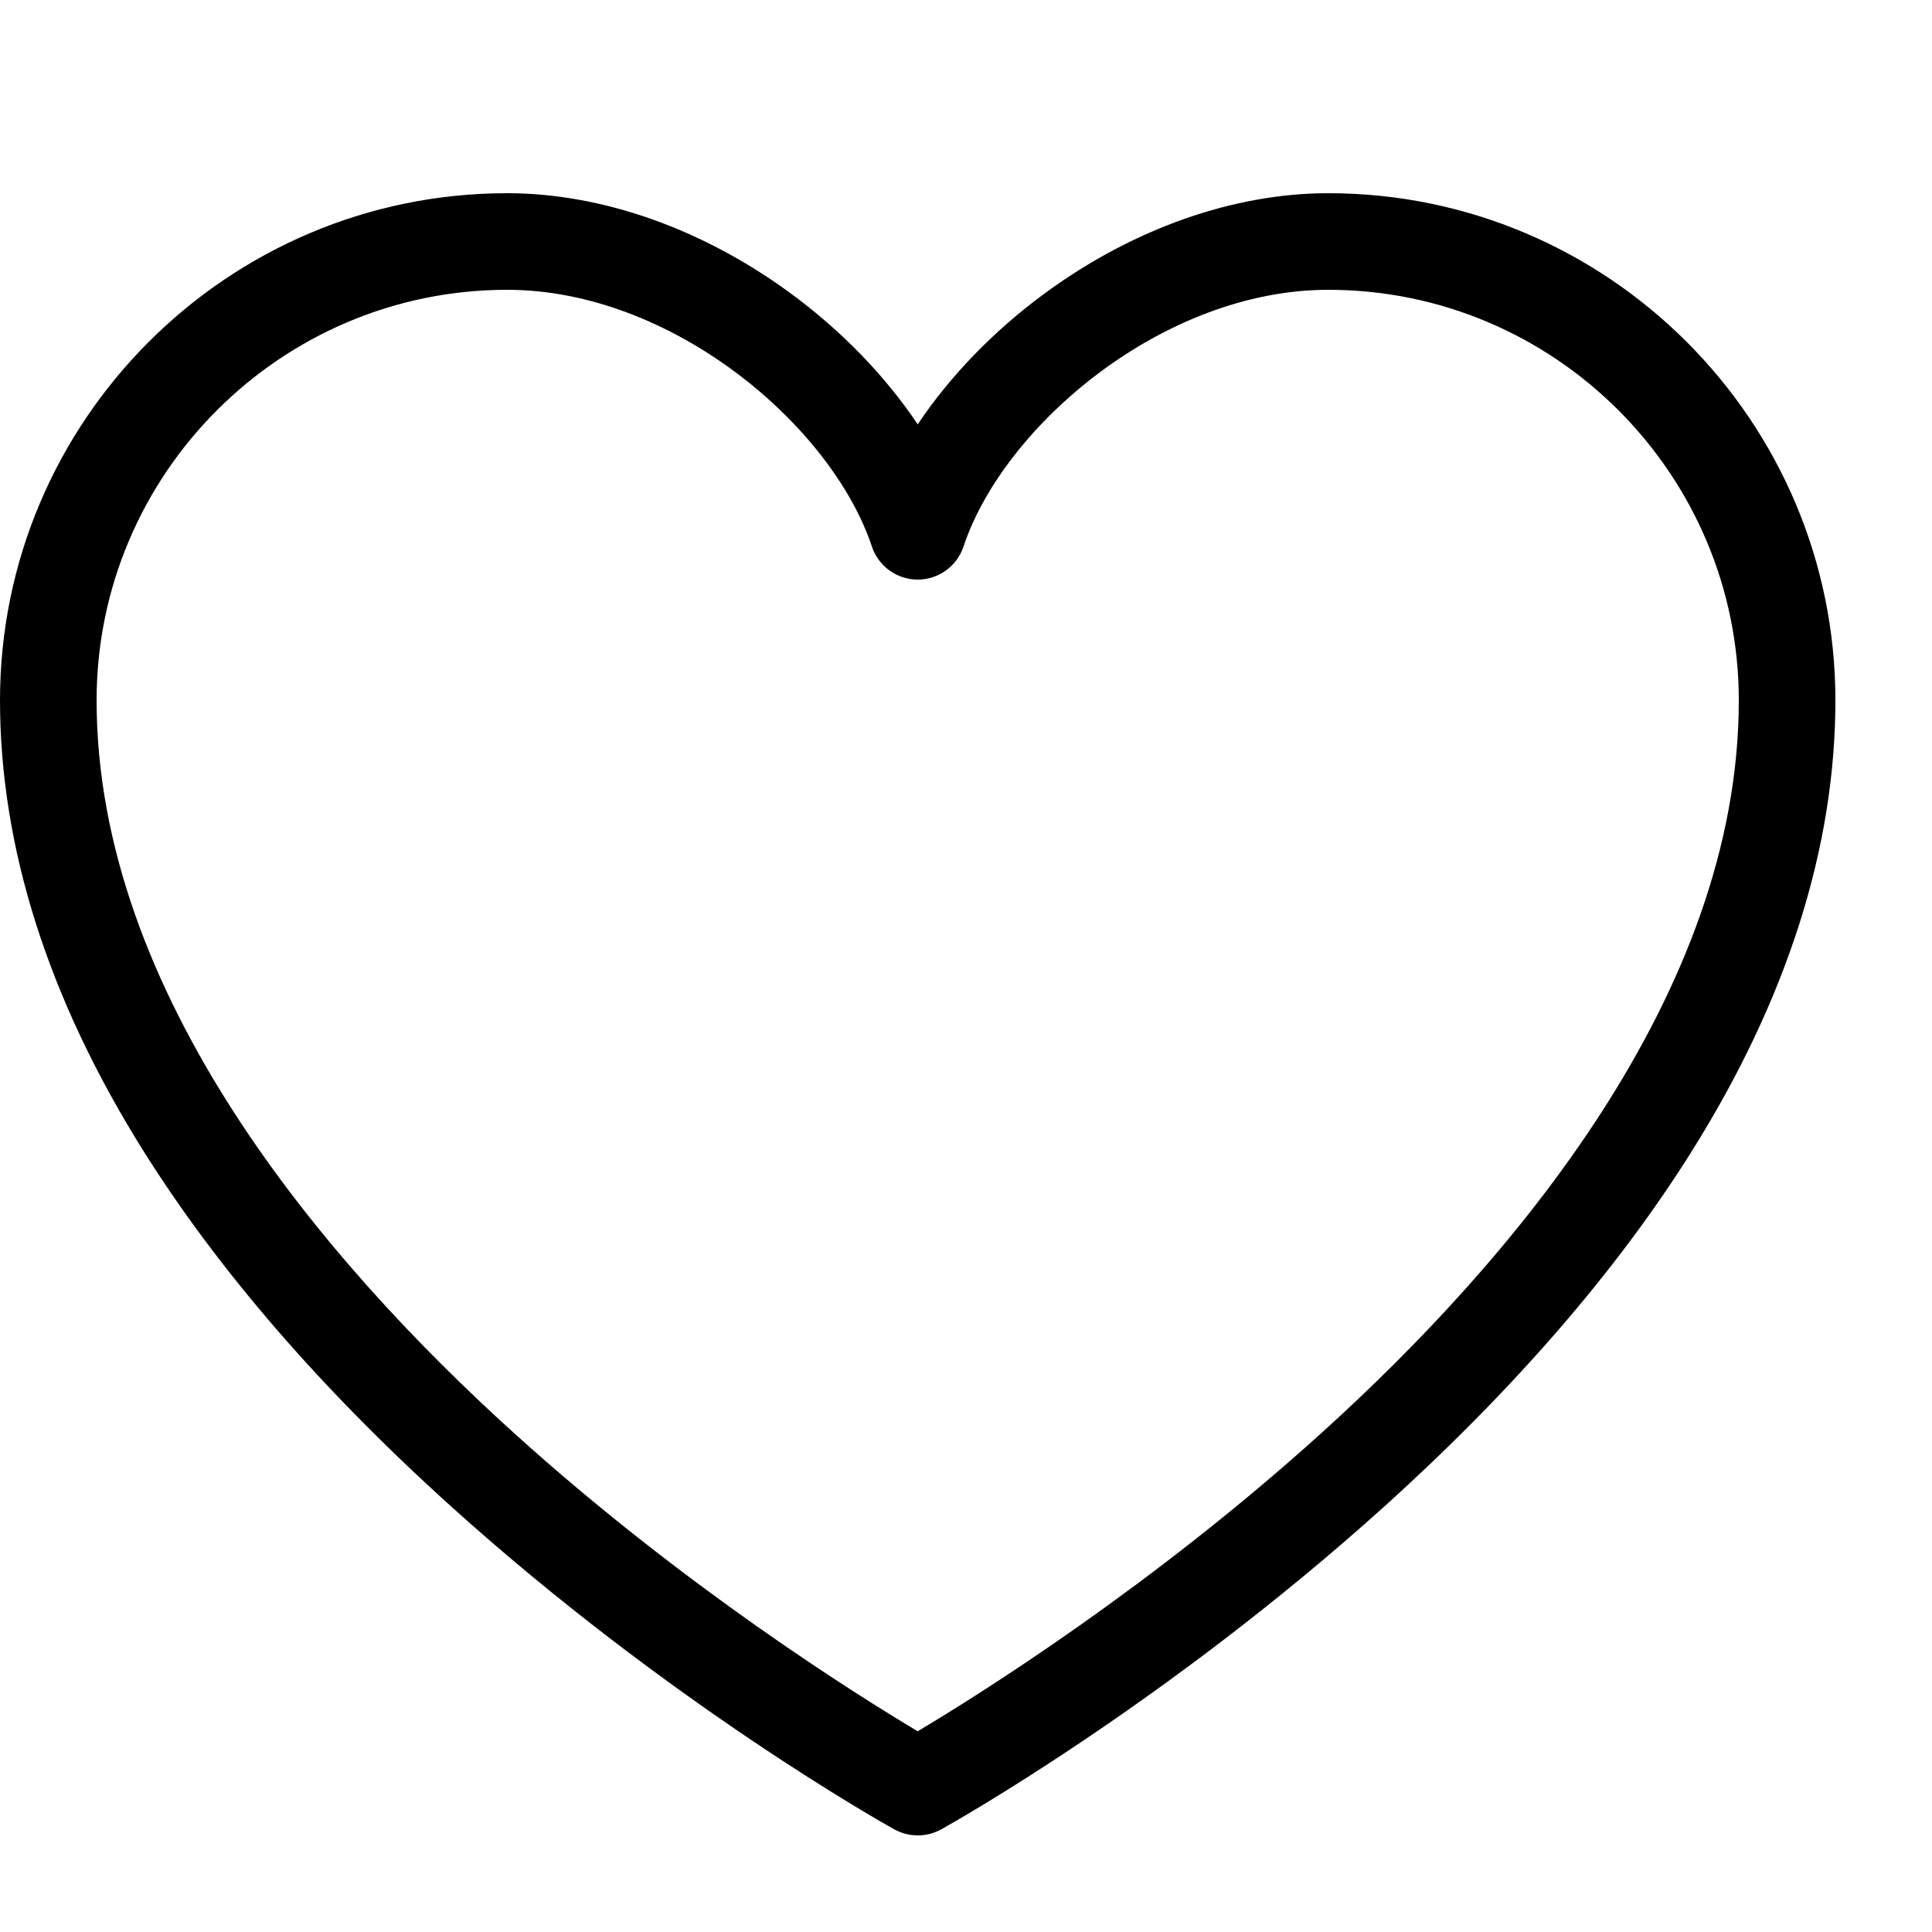
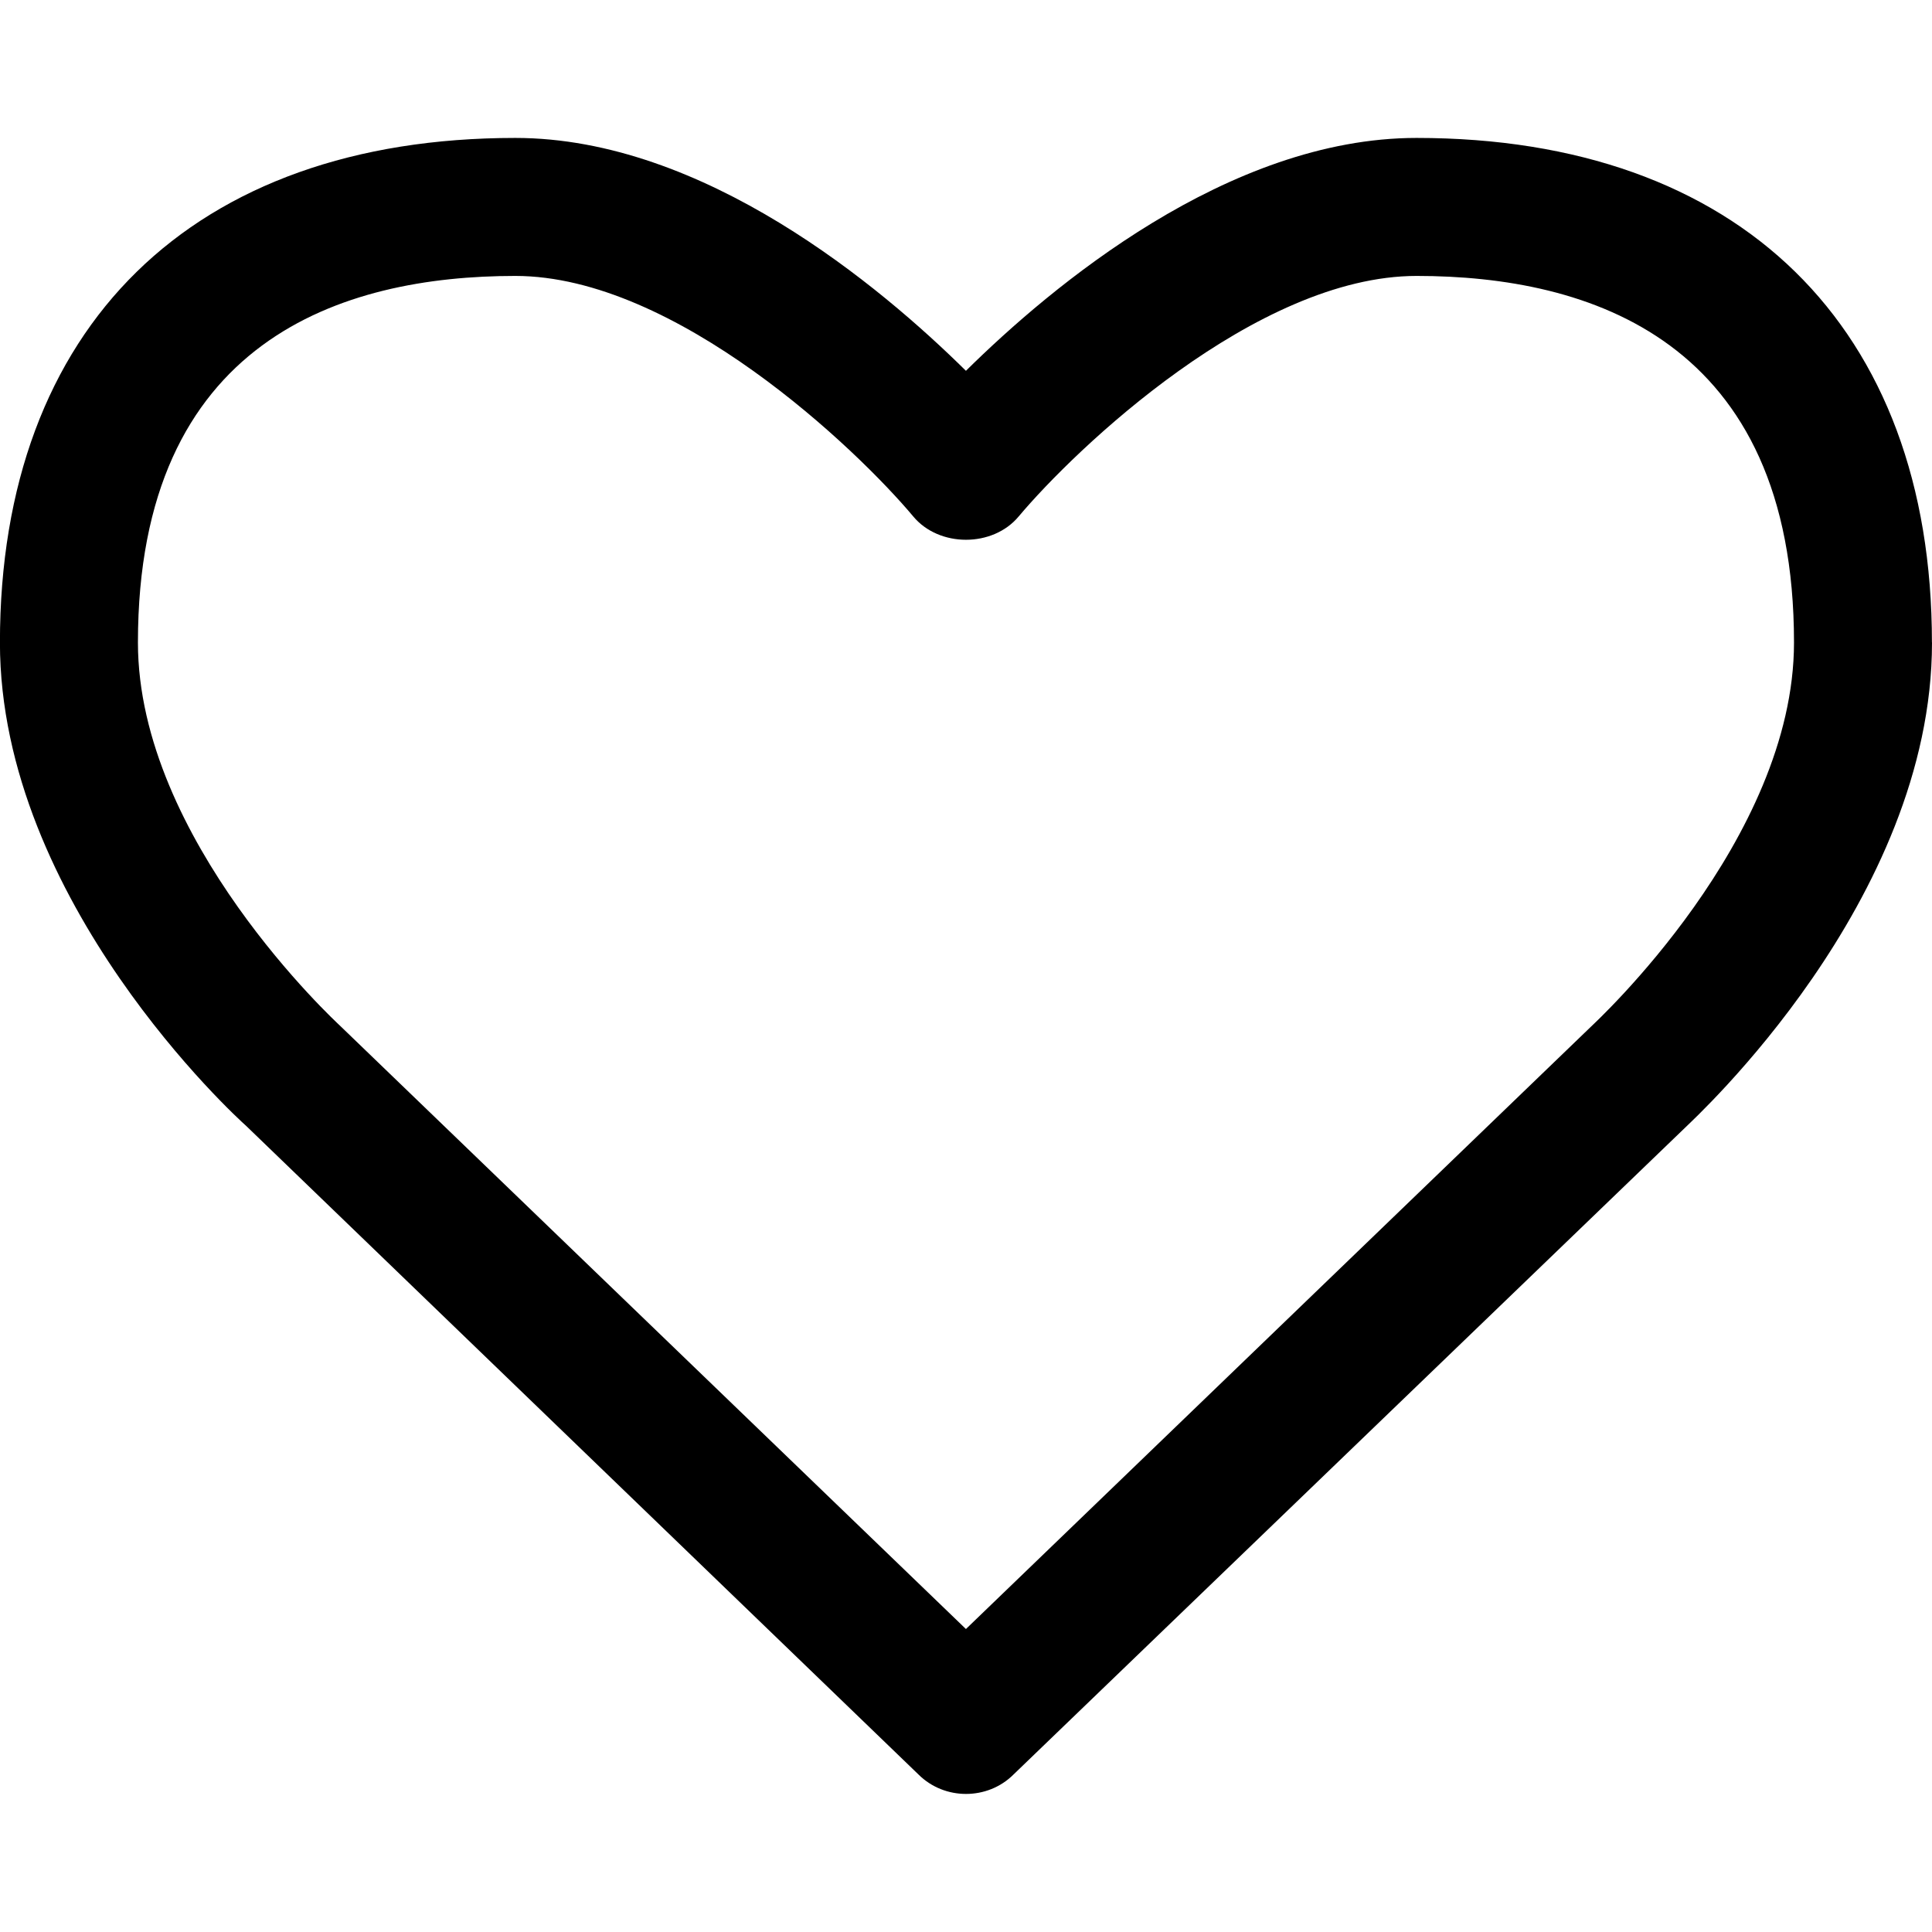
- <svg xmlns="http://www.w3.org/2000/svg" version="1.1" width="20" height="20" viewBox="0 0 20 20">
-   <path fill="#000000" d="M9.5 19c-0.084 0-0.167-0.021-0.243-0.063-0.094-0.052-2.326-1.301-4.592-3.347-1.341-1.21-2.411-2.448-3.183-3.68-0.984-1.571-1.482-3.139-1.482-4.66 0-2.895 2.355-5.25 5.25-5.25 0.98 0 2.021 0.367 2.931 1.034 0.532 0.39 0.985 0.86 1.319 1.359 0.334-0.499 0.787-0.969 1.319-1.359 0.91-0.667 1.951-1.034 2.931-1.034 2.895 0 5.25 2.355 5.25 5.25 0 1.521-0.499 3.089-1.482 4.66-0.771 1.232-1.842 2.47-3.182 3.68-2.266 2.046-4.498 3.295-4.592 3.347-0.076 0.042-0.159 0.063-0.243 0.063zM5.25 3c-2.343 0-4.25 1.907-4.25 4.25 0 3.040 2.35 5.802 4.321 7.585 1.76 1.592 3.544 2.708 4.179 3.087 0.635-0.379 2.419-1.495 4.179-3.087 1.971-1.782 4.321-4.545 4.321-7.585 0-2.343-1.907-4.25-4.25-4.25-1.703 0-3.357 1.401-3.776 2.658-0.068 0.204-0.259 0.342-0.474 0.342s-0.406-0.138-0.474-0.342c-0.419-1.257-2.073-2.658-3.776-2.658z" />
+ <svg xmlns="http://www.w3.org/2000/svg" version="1.1" width="28" height="28" viewBox="0 0 28 28">
+   <path d="M26 9.312c0-4.391-2.969-5.313-5.469-5.313-2.328 0-4.953 2.516-5.766 3.484-0.375 0.453-1.156 0.453-1.531 0-0.812-0.969-3.437-3.484-5.766-3.484-2.5 0-5.469 0.922-5.469 5.313 0 2.859 2.891 5.516 2.922 5.547l9.078 8.75 9.063-8.734c0.047-0.047 2.938-2.703 2.938-5.563zM28 9.312c0 3.75-3.437 6.891-3.578 7.031l-9.734 9.375c-0.187 0.187-0.438 0.281-0.688 0.281s-0.5-0.094-0.688-0.281l-9.75-9.406c-0.125-0.109-3.563-3.25-3.563-7 0-4.578 2.797-7.313 7.469-7.313 2.734 0 5.297 2.156 6.531 3.375 1.234-1.219 3.797-3.375 6.531-3.375 4.672 0 7.469 2.734 7.469 7.313z" />
</svg>
